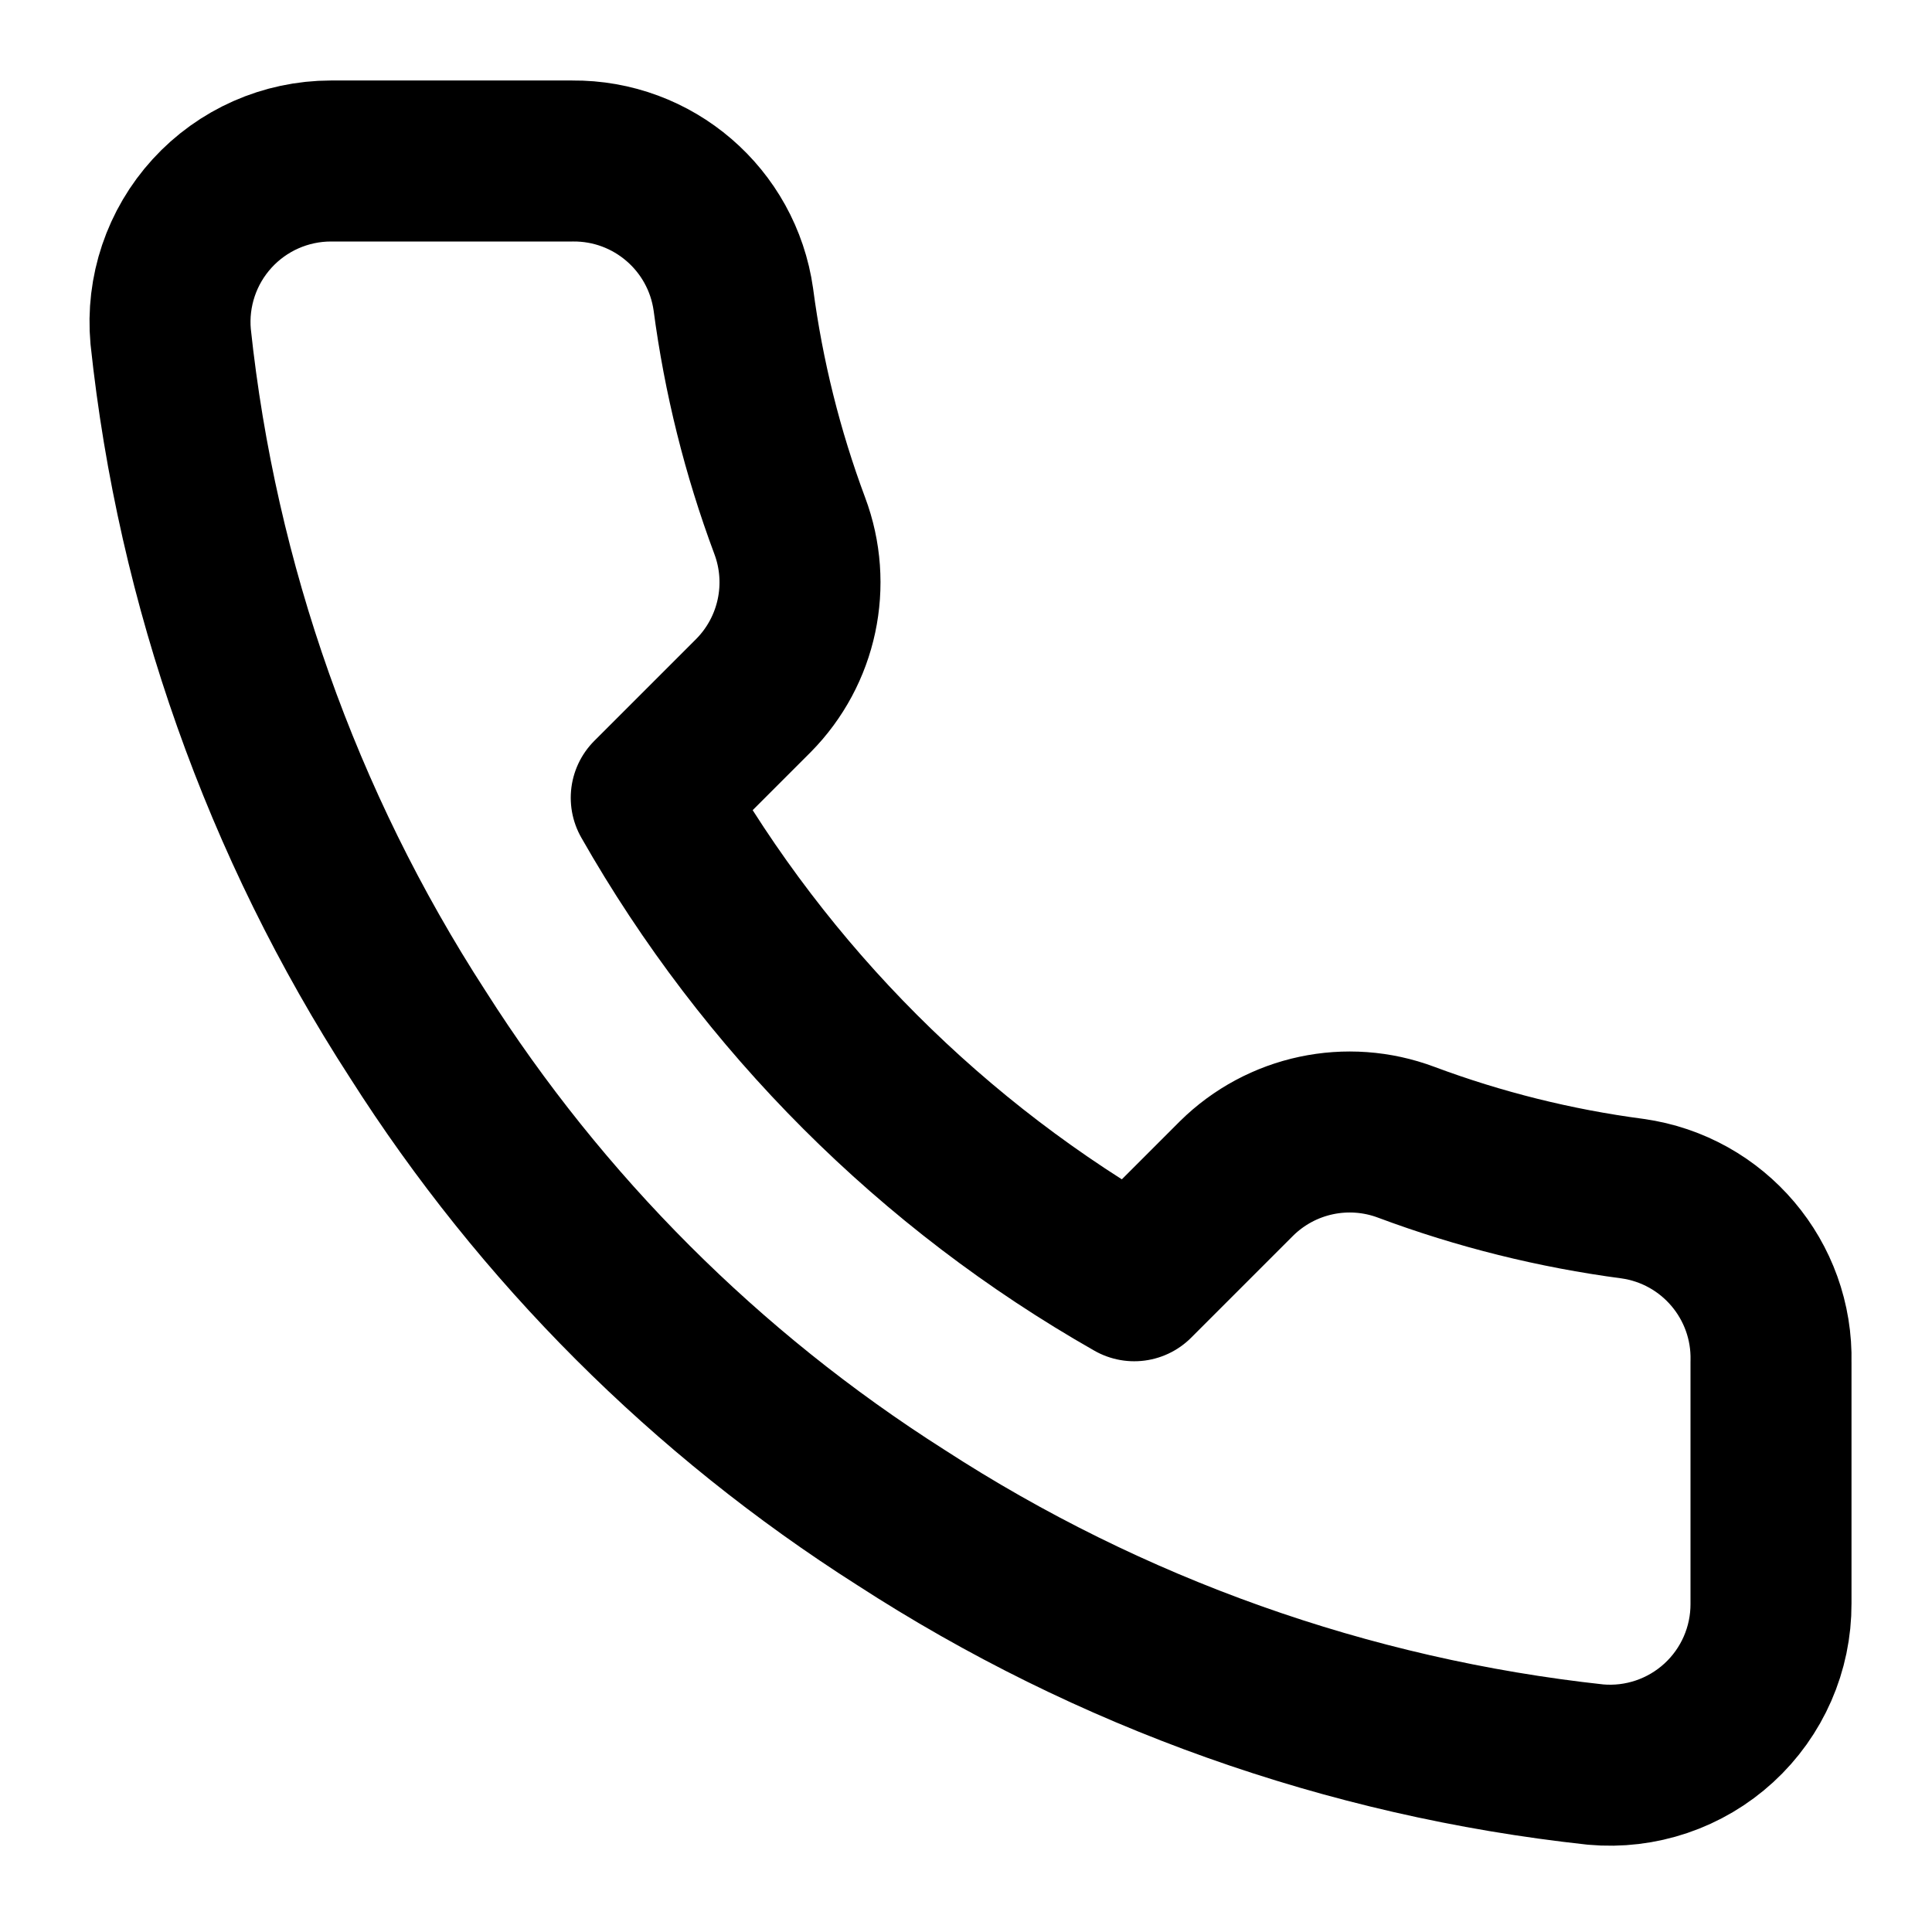
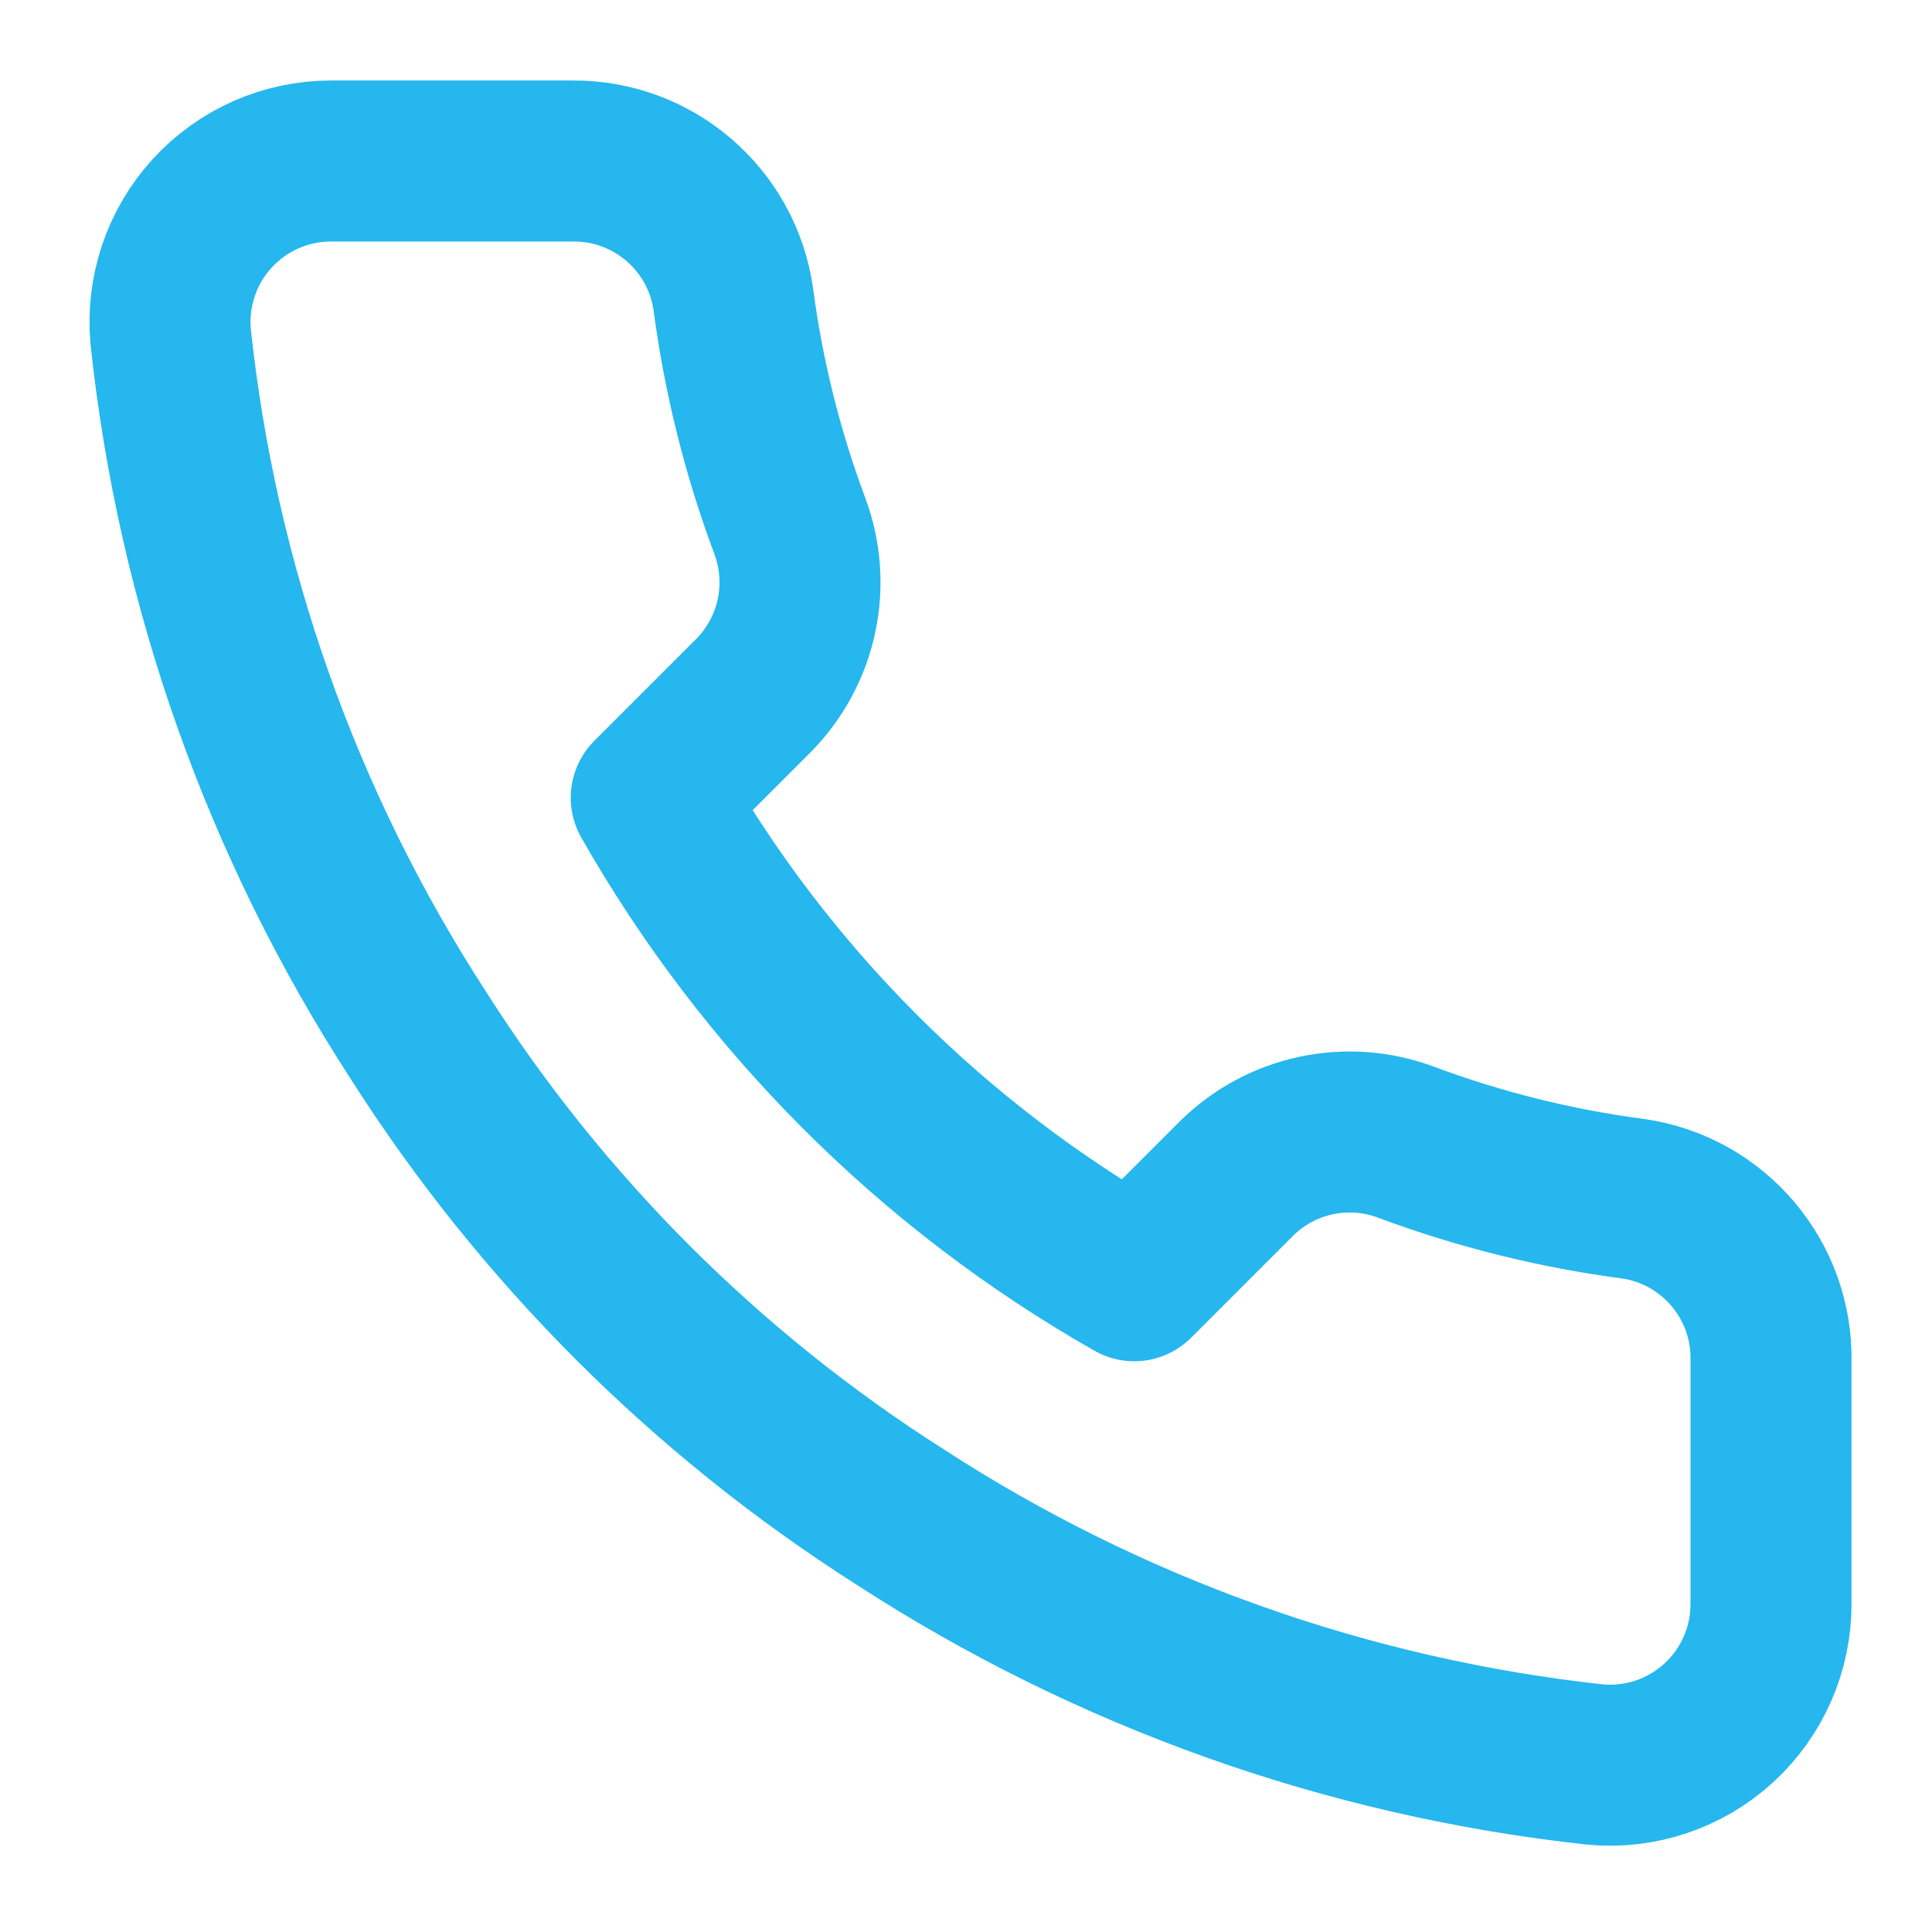
- <svg xmlns="http://www.w3.org/2000/svg" class="lucide lucide-phone" width="24" height="24" viewBox="0 0 24 24" fill="none" stroke="currentColor" stroke-width="2" stroke-linecap="round" stroke-linejoin="round">
+ <svg xmlns="http://www.w3.org/2000/svg" class="lucide lucide-phone" width="24" height="24" viewBox="0 0 24 24" fill="none" stroke="#25b7ed" stroke-width="2" stroke-linecap="round" stroke-linejoin="round">
  <path d="M22 16.92v3a2 2 0 0 1-2.18 2 19.79 19.79 0 0 1-8.63-3.07 19.5 19.5 0 0 1-6-6 19.79 19.79 0 0 1-3.07-8.67A2 2 0 0 1 4.11 2h3a2 2 0 0 1 2 1.72 12.84 12.84 0 0 0 .7 2.81 2 2 0 0 1-.45 2.11L8.09 9.91a16 16 0 0 0 6 6l1.27-1.27a2 2 0 0 1 2.11-.45 12.84 12.84 0 0 0 2.81.7A2 2 0 0 1 22 16.92z" />
</svg>
